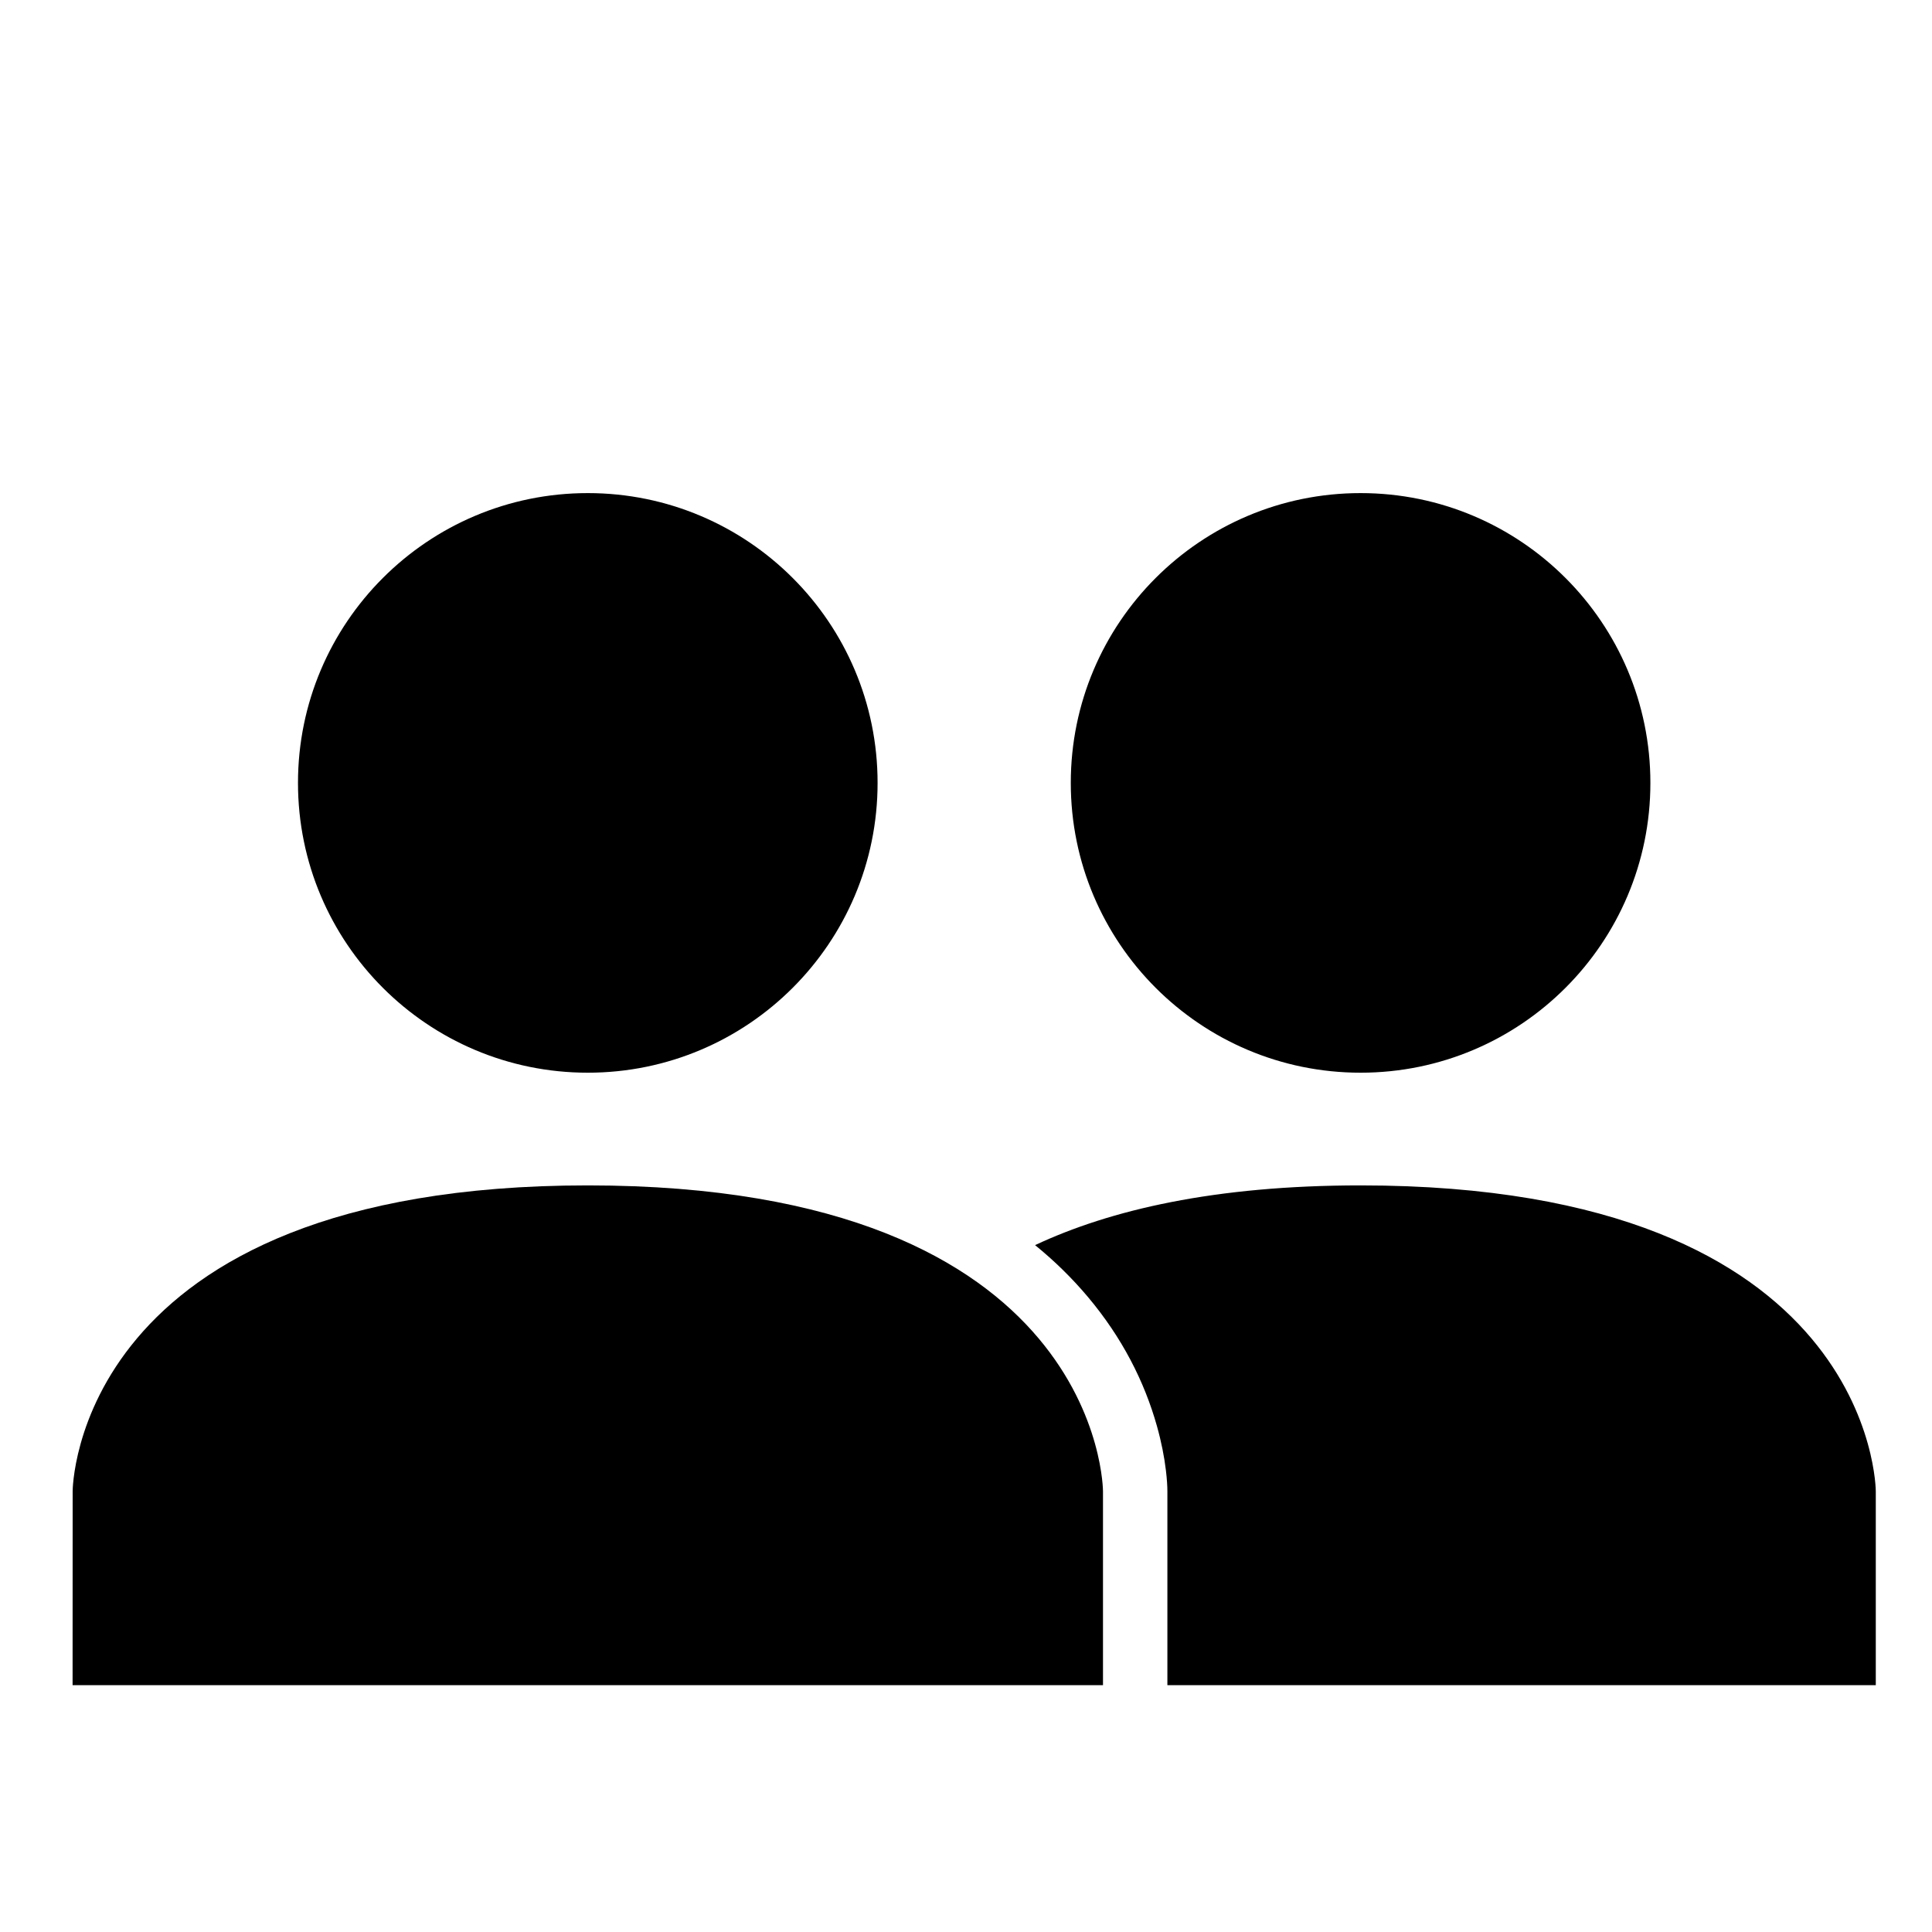
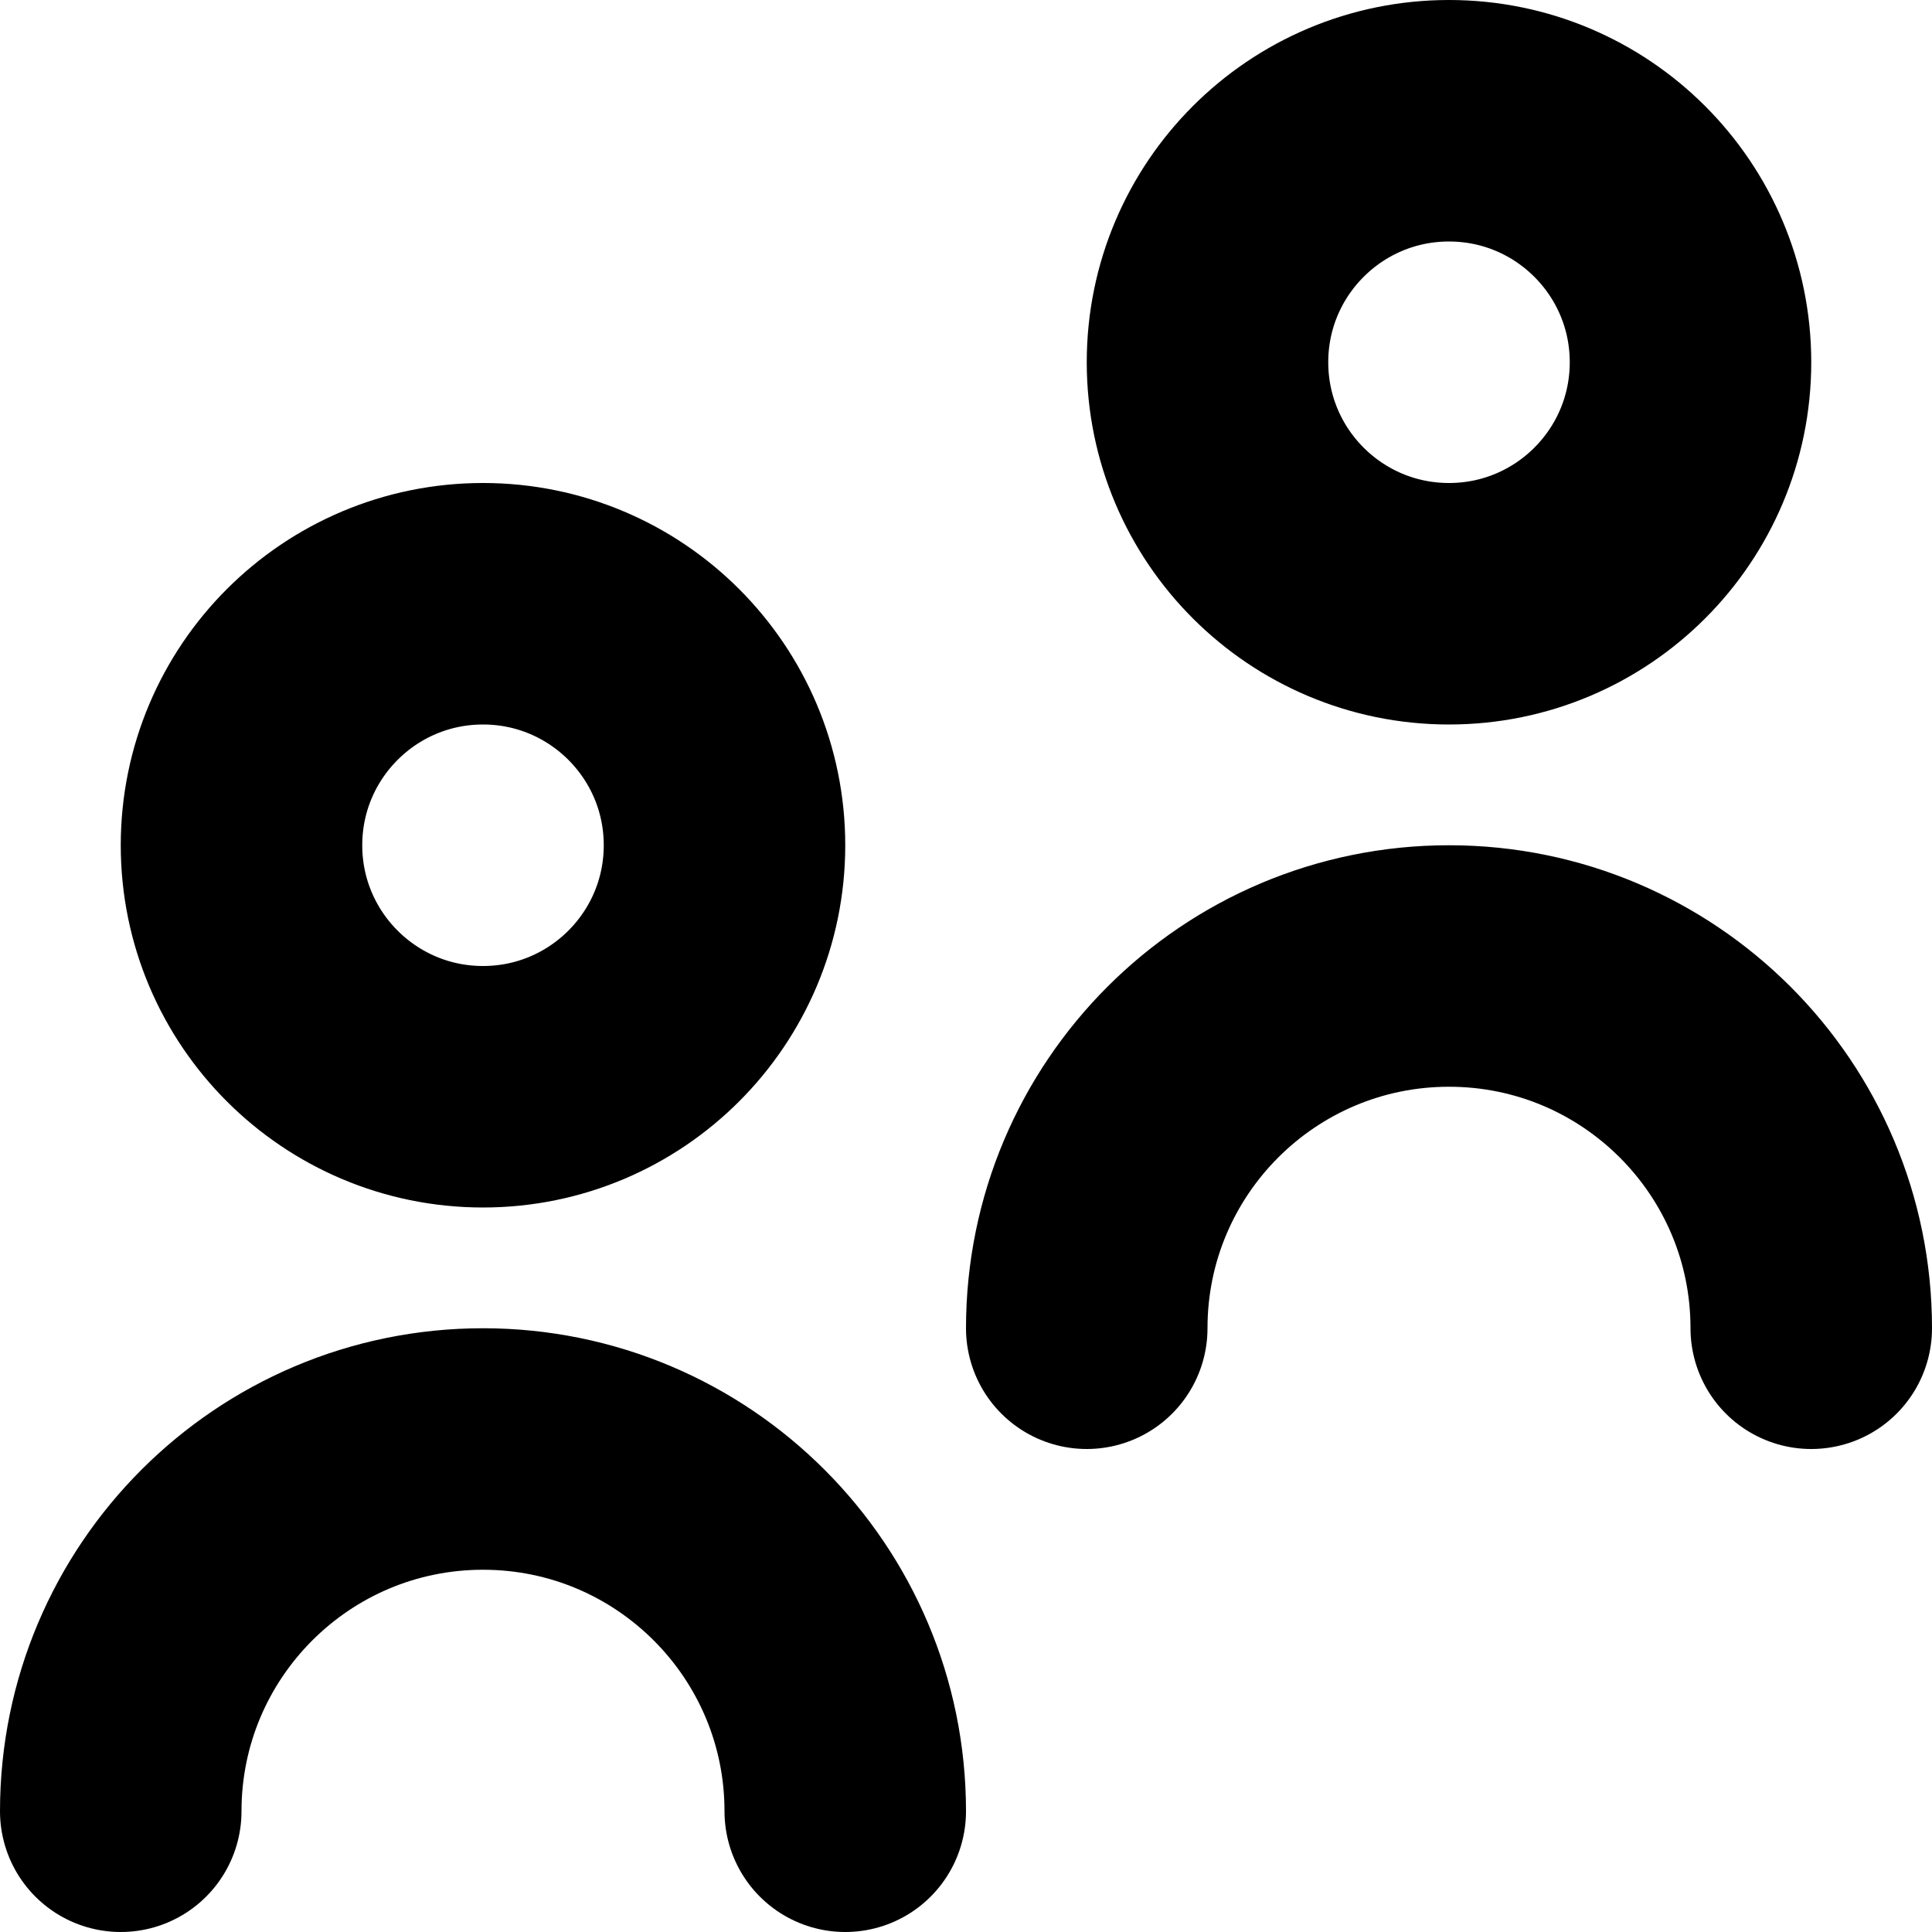
- <svg xmlns="http://www.w3.org/2000/svg" width="120px" height="120px" viewBox="0 0 120 120" version="1.1" id="svg2">
-   <defs id="defs8" />
-   <g id="Page-1" transform="translate(0.5084746,7.627119)" style="fill:none;fill-rule:evenodd;stroke:none;stroke-width:1">
-     <g id="Artboard-1" style="fill:#000000">
-       <circle id="Oval-1" cx="36" cy="41" r="18" />
-       <circle id="Oval-1-Copy" cx="84" cy="41" r="18" />
-       <path d="m 72,97.042 44,0 L 116,85 c 0,0 0,-19 -32,-19 -9.065,0 -15.562,1.525 -20.218,3.71 1.215,0.987 2.306,2.06 3.277,3.213 2.135,2.536 3.519,5.273 4.292,8.027 0.276,0.983 0.456,1.908 0.558,2.756 C 71.975,84.259 72,84.697 72,85 l 0,12.042 z" id="Path-1-Copy-2" />
-       <path d="m 4,97.042 64,0 L 68,85 C 68,85 68,66 36,66 4,66 4.004,85 4.004,85 L 4,97.042 Z" id="Path-1" />
-     </g>
+ <svg xmlns="http://www.w3.org/2000/svg" width="16" height="16" viewBox="0 0 16 16" aria-hidden="true" focusable="false" class="Icon Icon--groups">
+   <g fill-rule="evenodd">
+     <path fill="none" fill-rule="evenodd" stroke="currentColor" stroke-linecap="round" stroke-linejoin="round" stroke-width="2" d="M1 15a3 3 0 0 1 6 0m2-4a3 3 0 0 1 6 0M4 9a2 2 0 1 1 0-4 2 2 0 0 1 0 4zm8-4a2 2 0 1 1 0-4 2 2 0 0 1 0 4z" />
+     <rect fill="none" stroke="none" x="0" y="0" width="16" height="16" />
  </g>
</svg>
